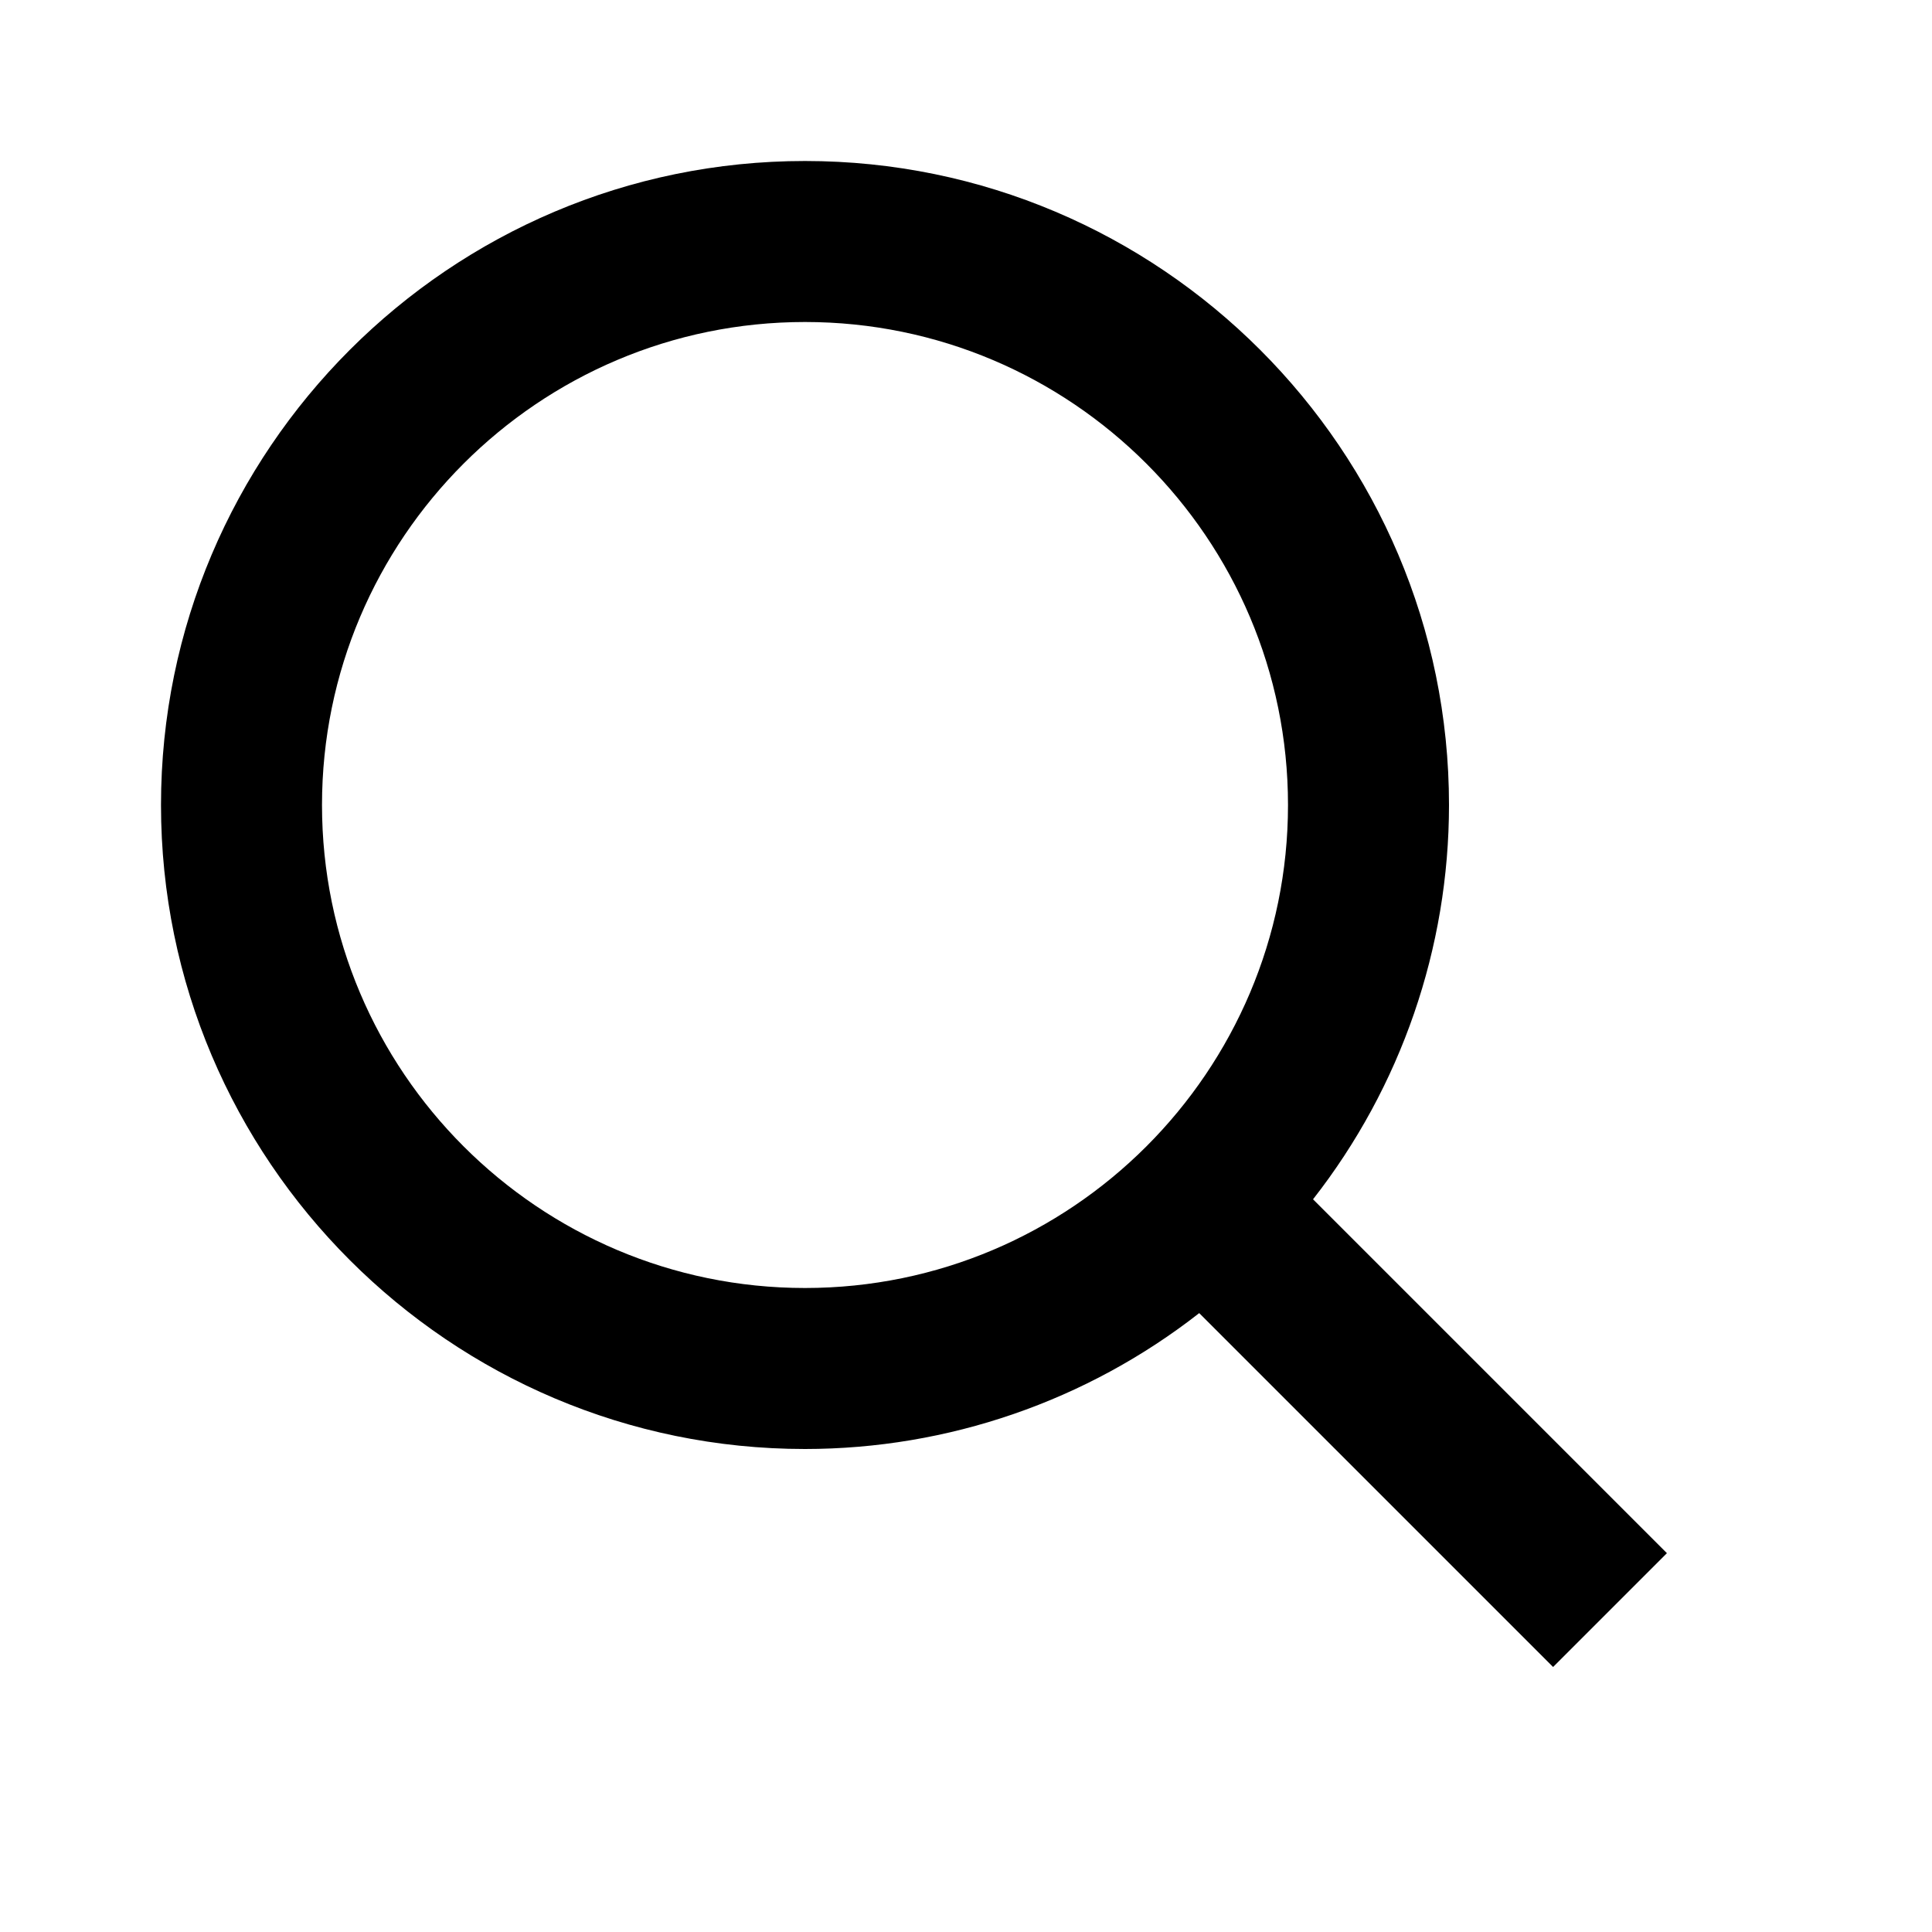
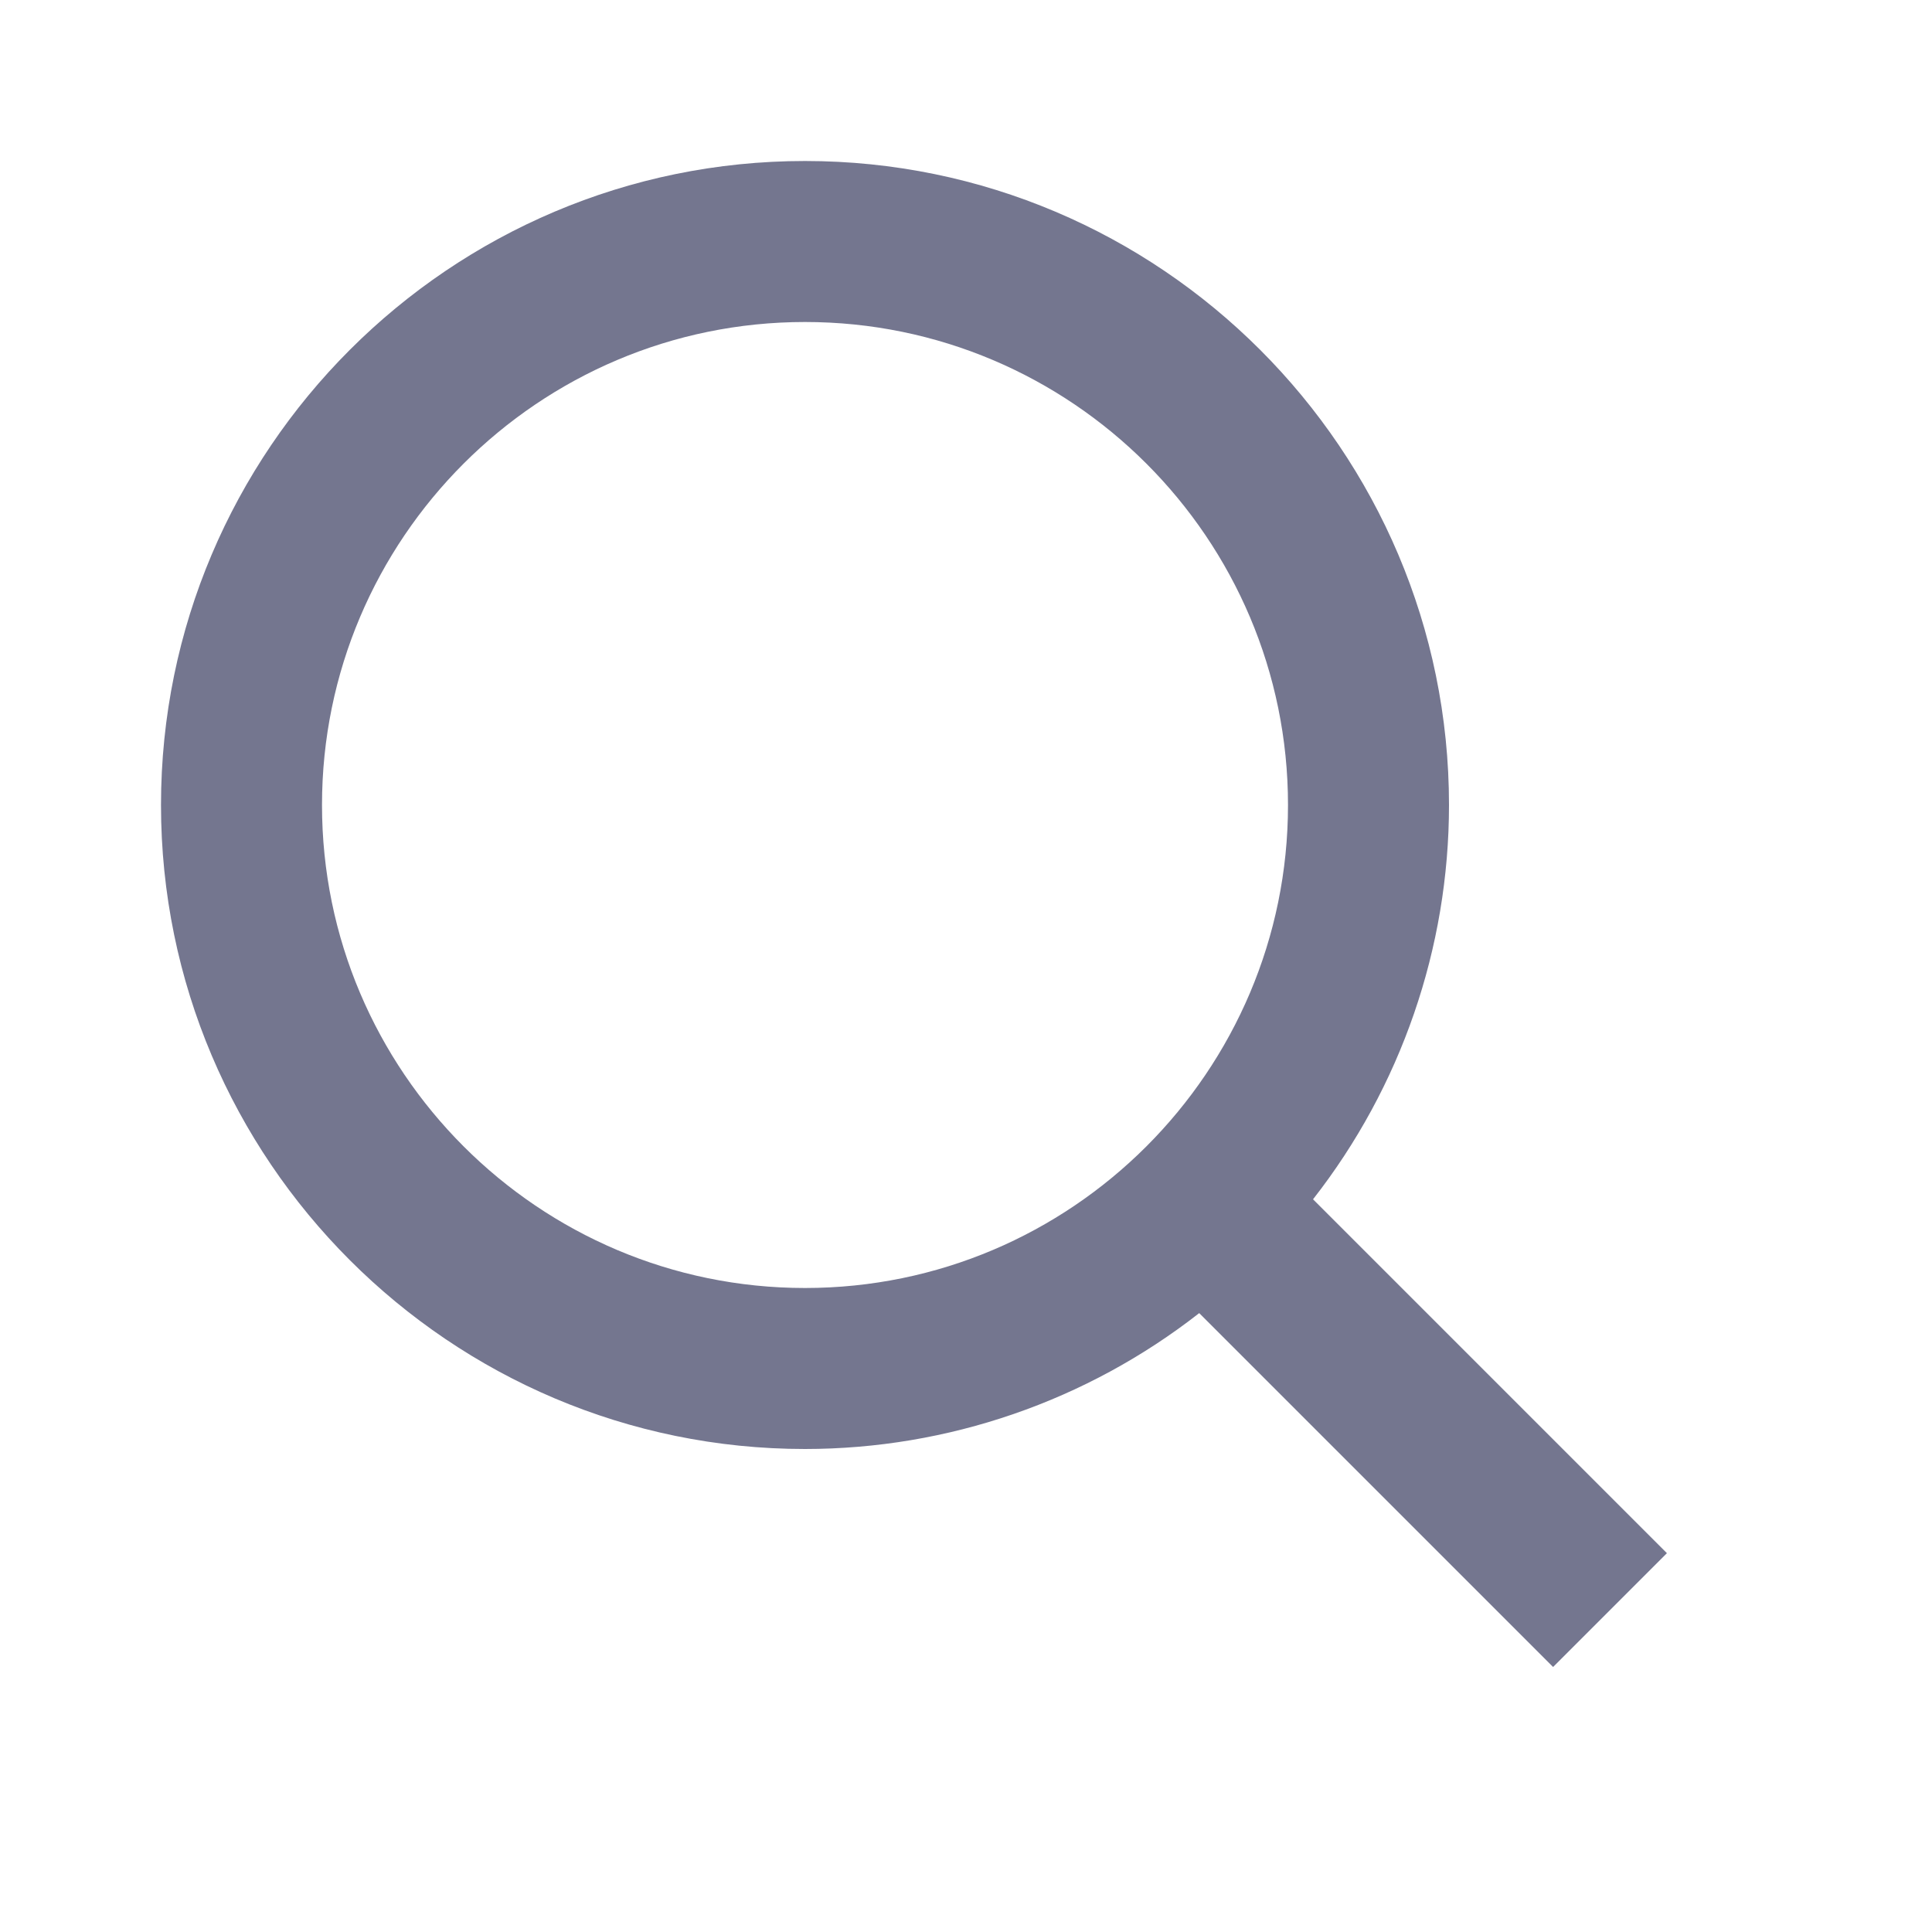
- <svg xmlns="http://www.w3.org/2000/svg" width="24" height="24" style="fill: rgba(0, 0, 0, 1);transform: ;msFilter:;">
+ <svg xmlns="http://www.w3.org/2000/svg" width="24" height="24" style="fill: #74768F; transform: ;msFilter:;">
  <path d="M10 18a7.952 7.952 0 0 0 4.897-1.688l4.396 4.396 1.414-1.414-4.396-4.396A7.952 7.952 0 0 0 18 10c0-4.411-3.589-8-8-8s-8 3.589-8 8 3.589 8 8 8zm0-14c3.309 0 6 2.691 6 6s-2.691 6-6 6-6-2.691-6-6 2.691-6 6-6z" />
</svg>
